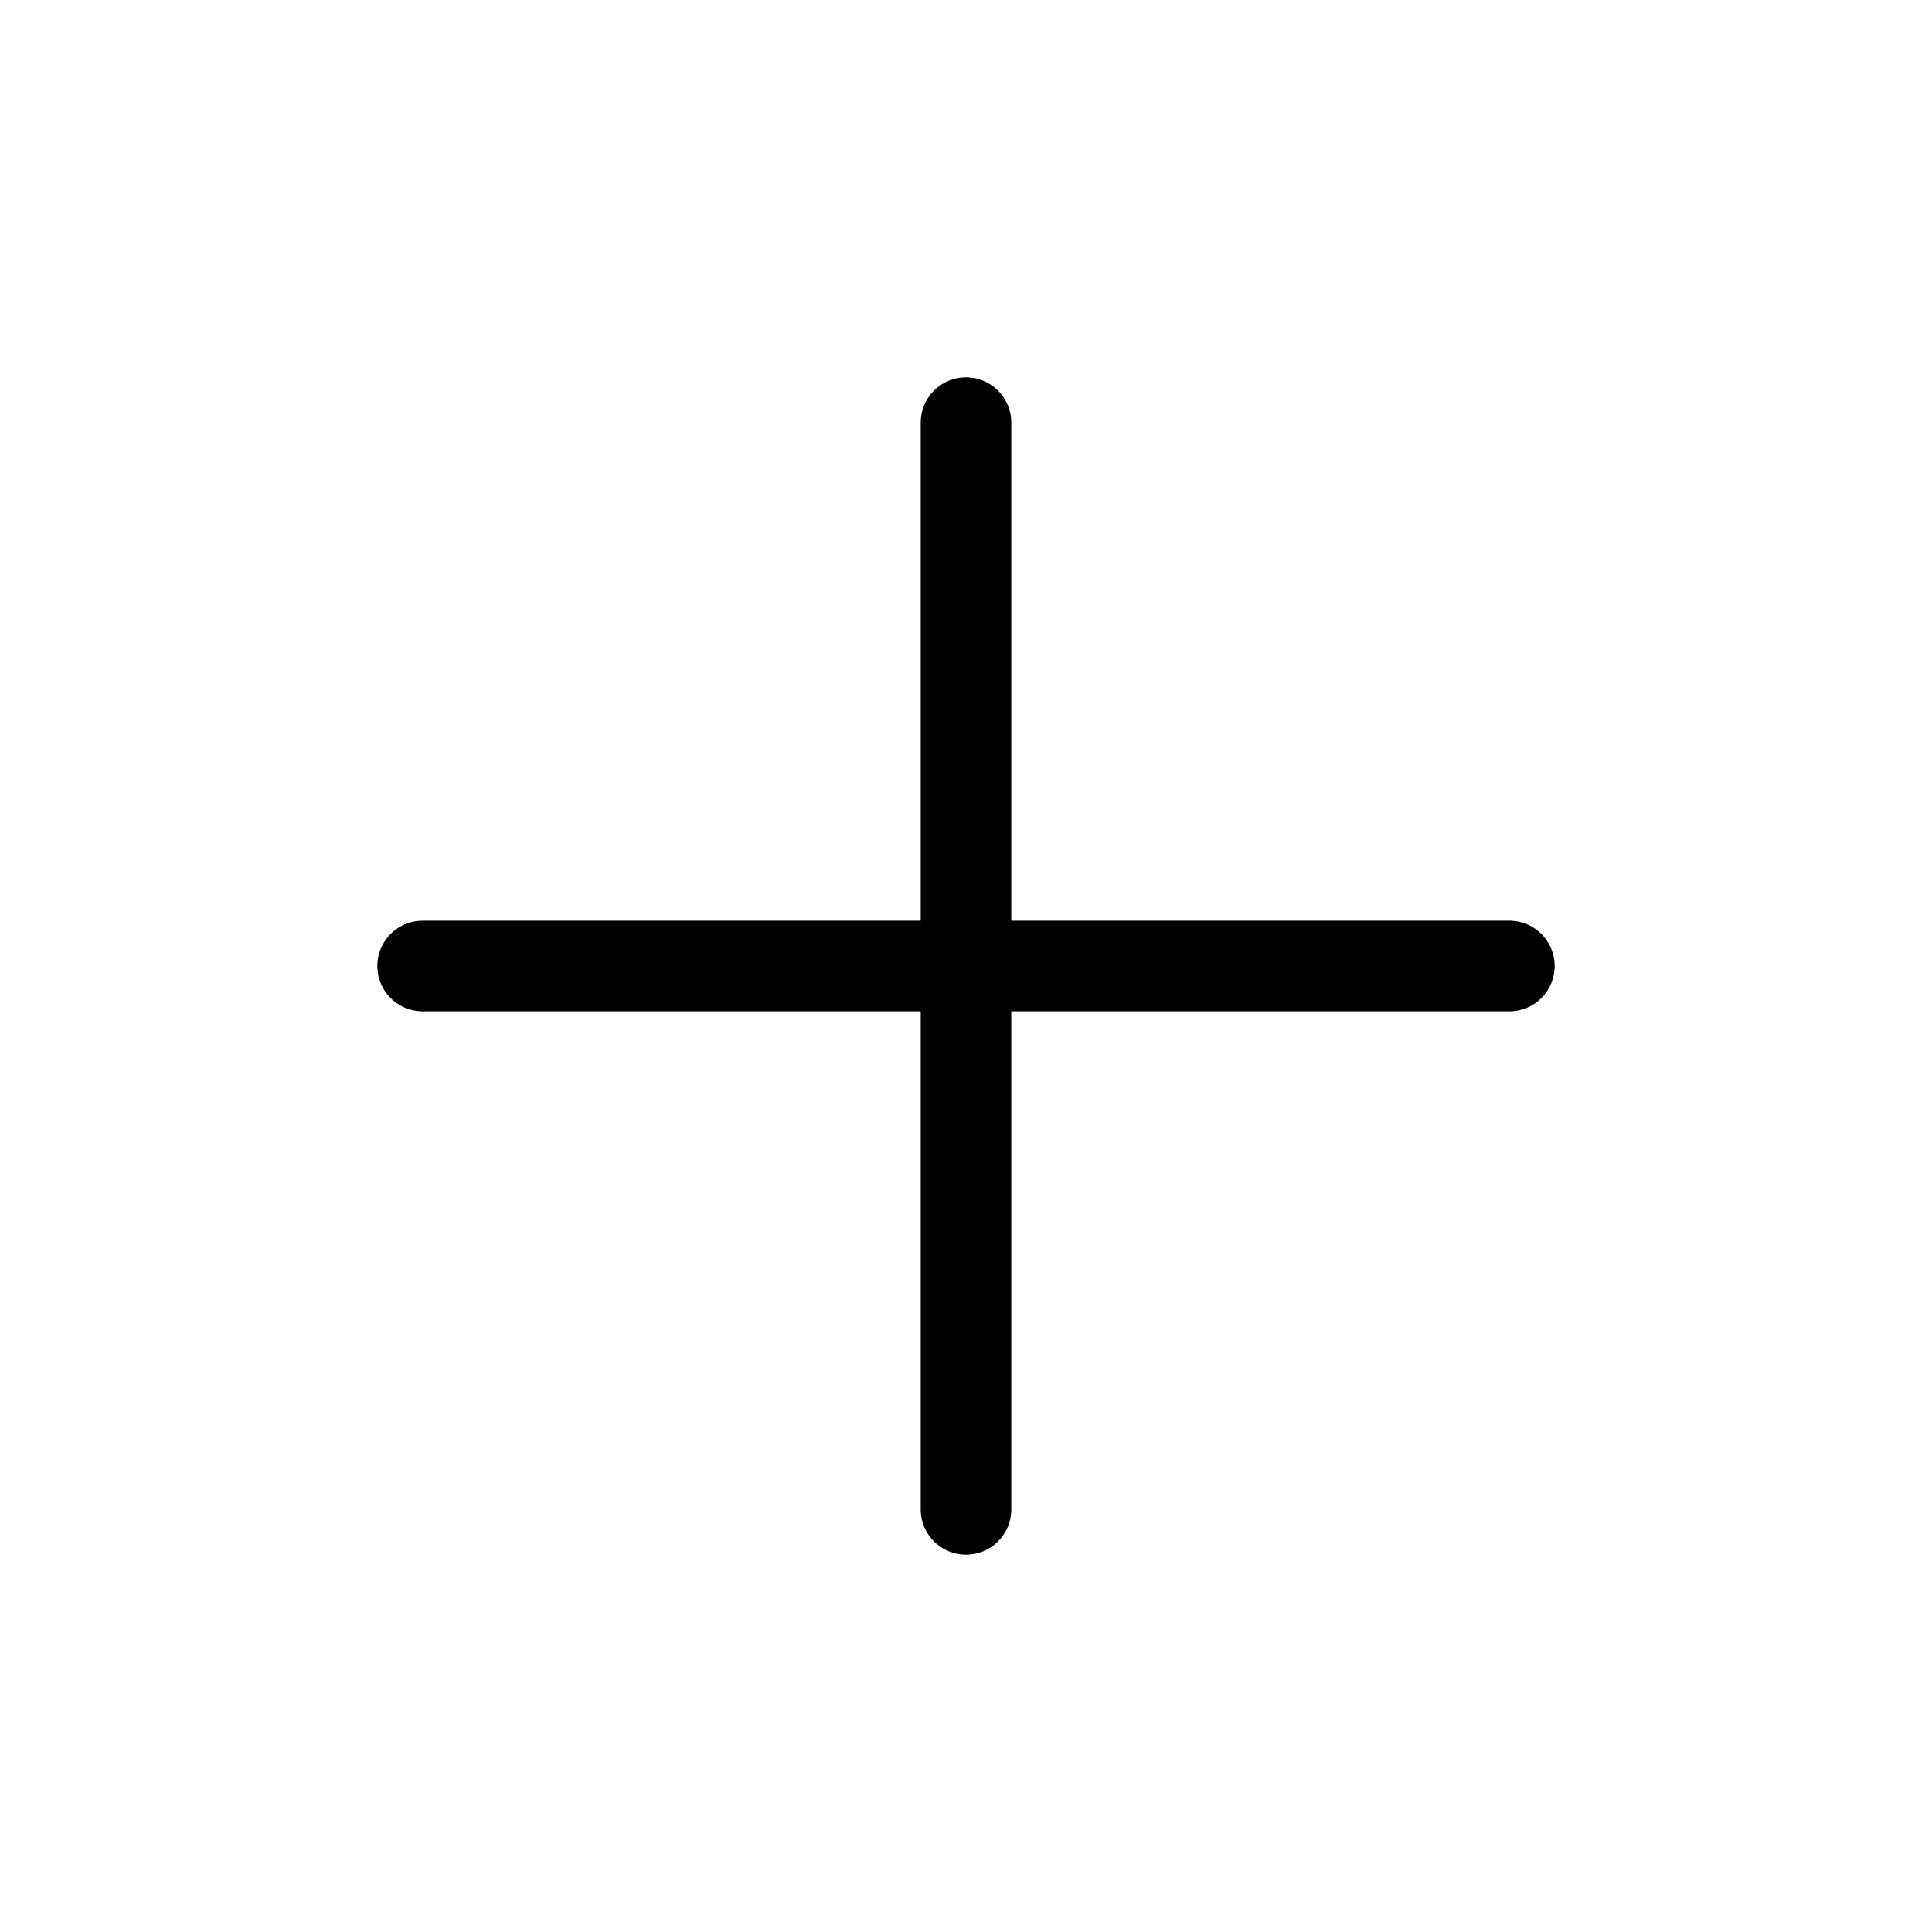
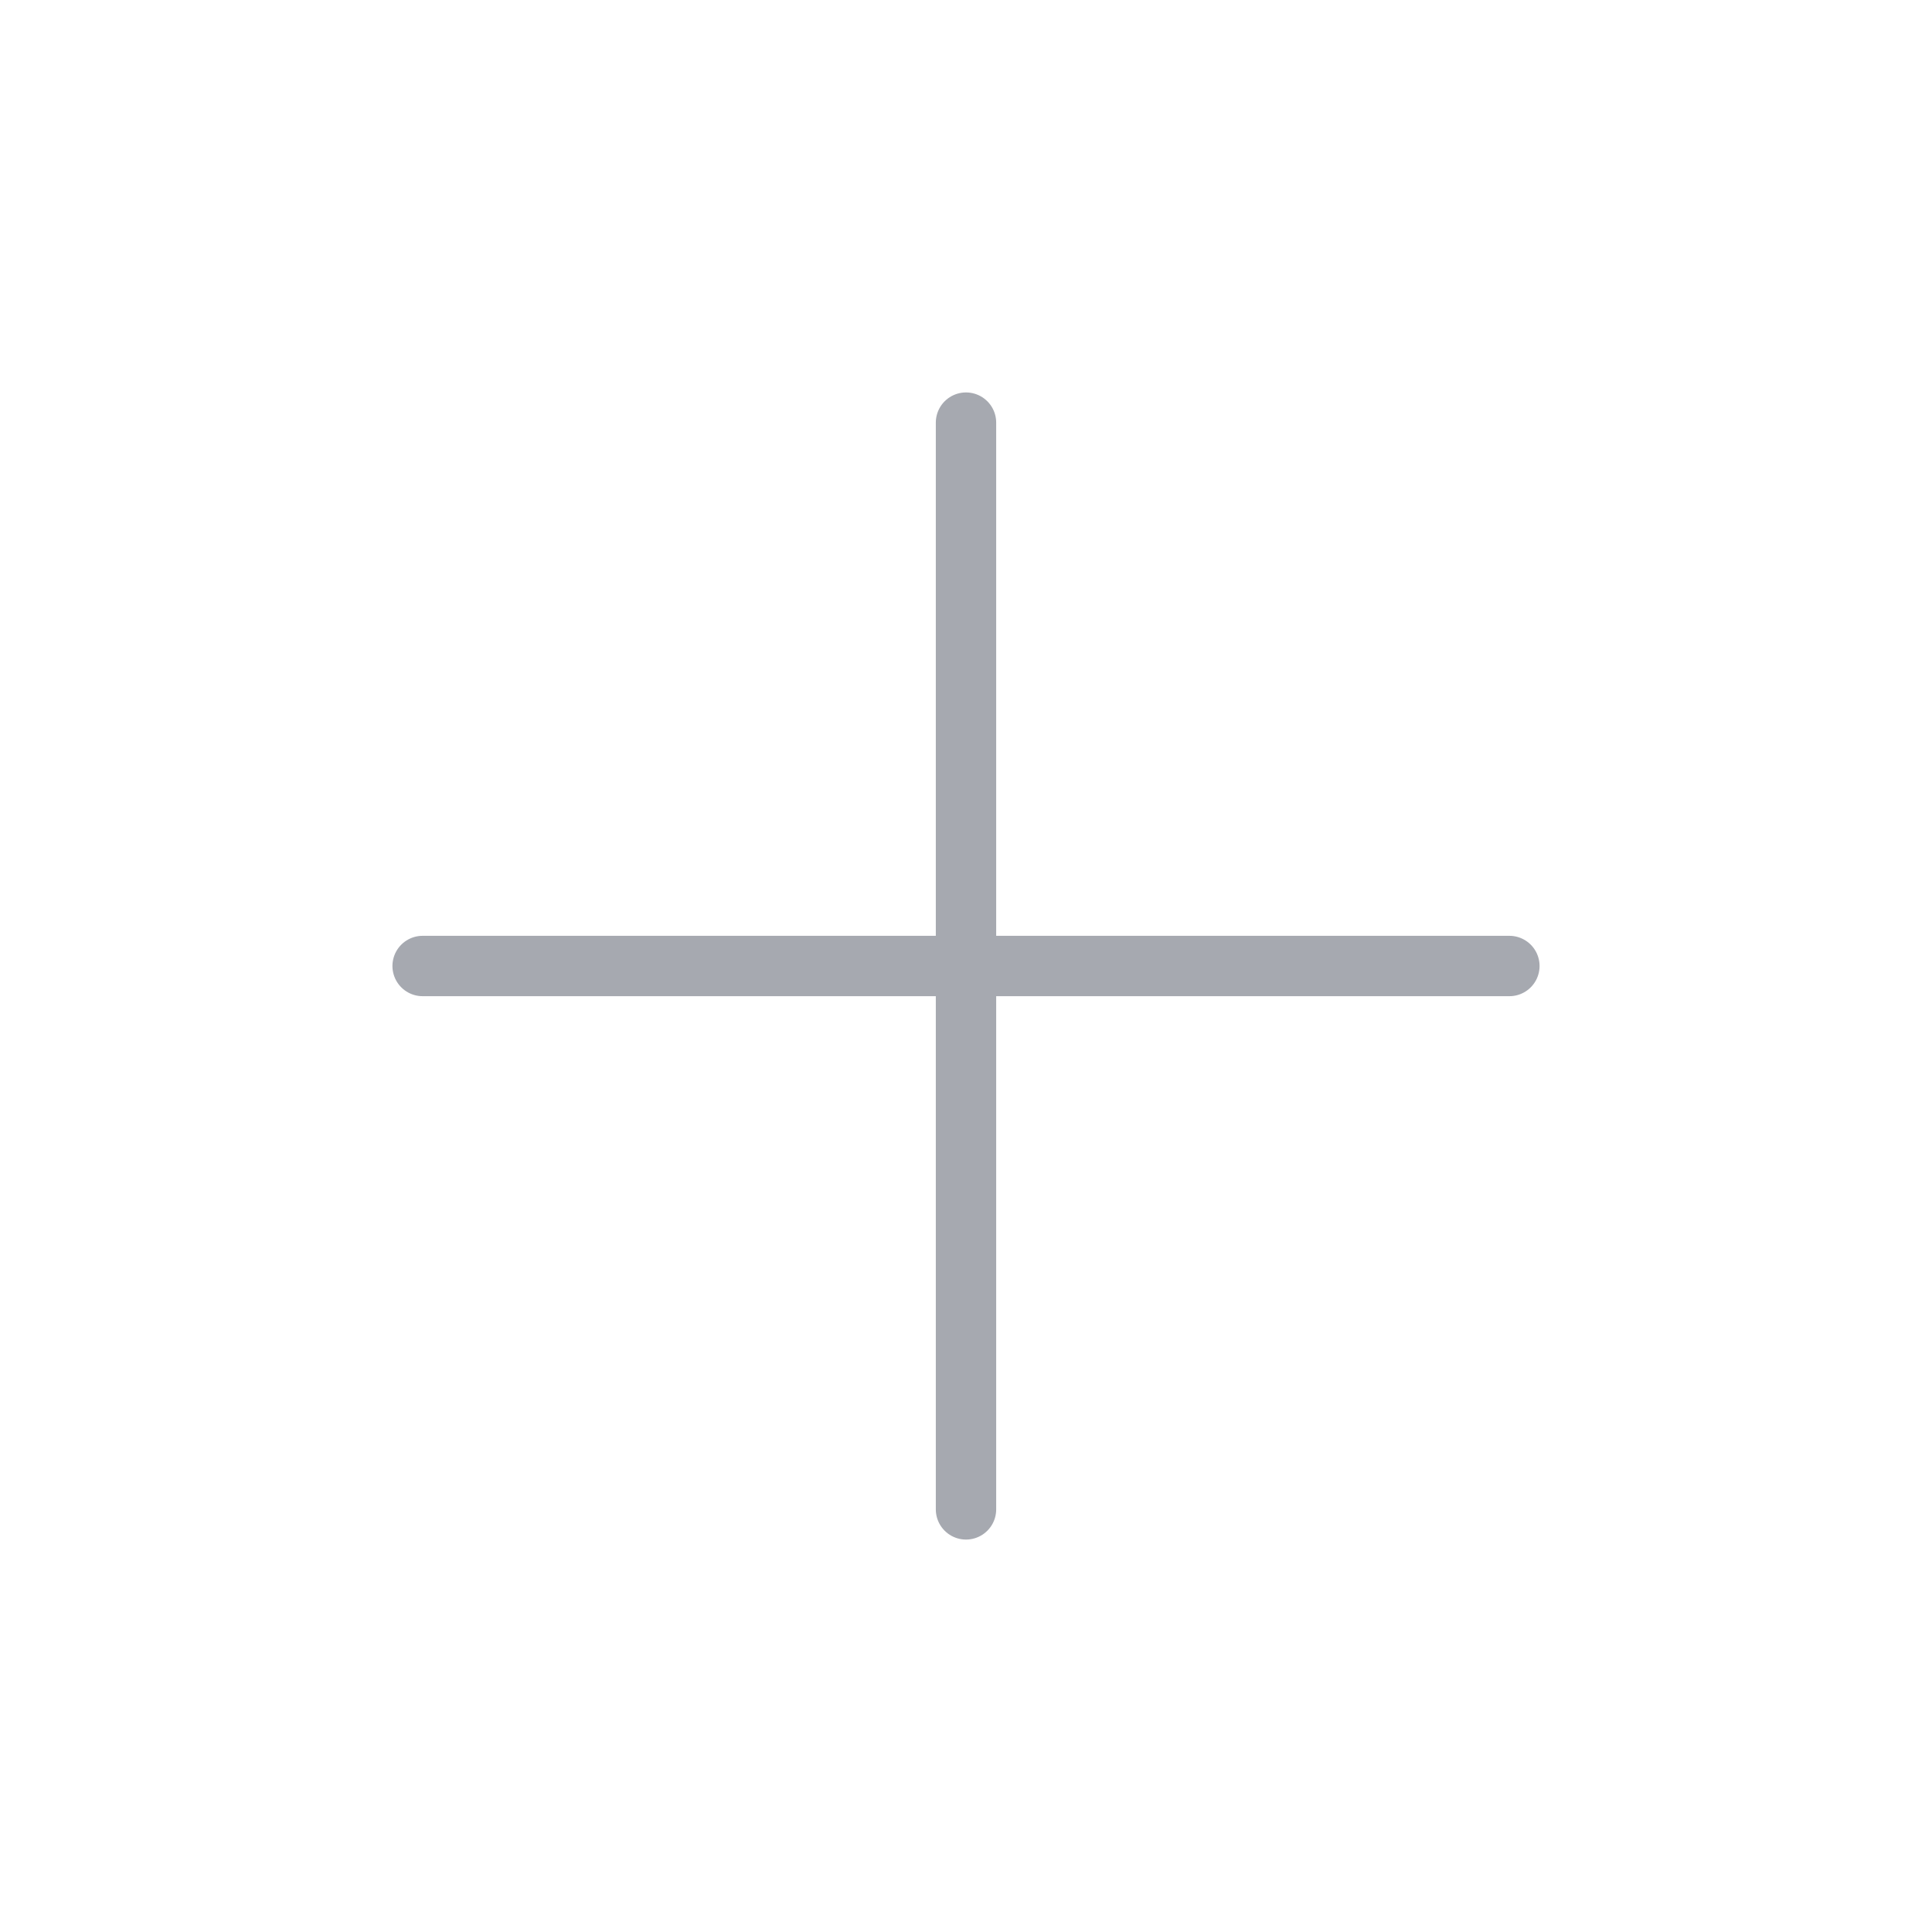
<svg xmlns="http://www.w3.org/2000/svg" viewBox="0 0 512 512">
-   <path fill="none" stroke="currentColor" stroke-linecap="round" stroke-linejoin="round" stroke-width="24" d="M256 112v288M400 256H112" />
+   <path fill="none" stroke="#a6a9b0" stroke-linecap="round" stroke-linejoin="round" stroke-width="16" d="M 256 112 v 288 M 400 256 H 112" />
</svg>
